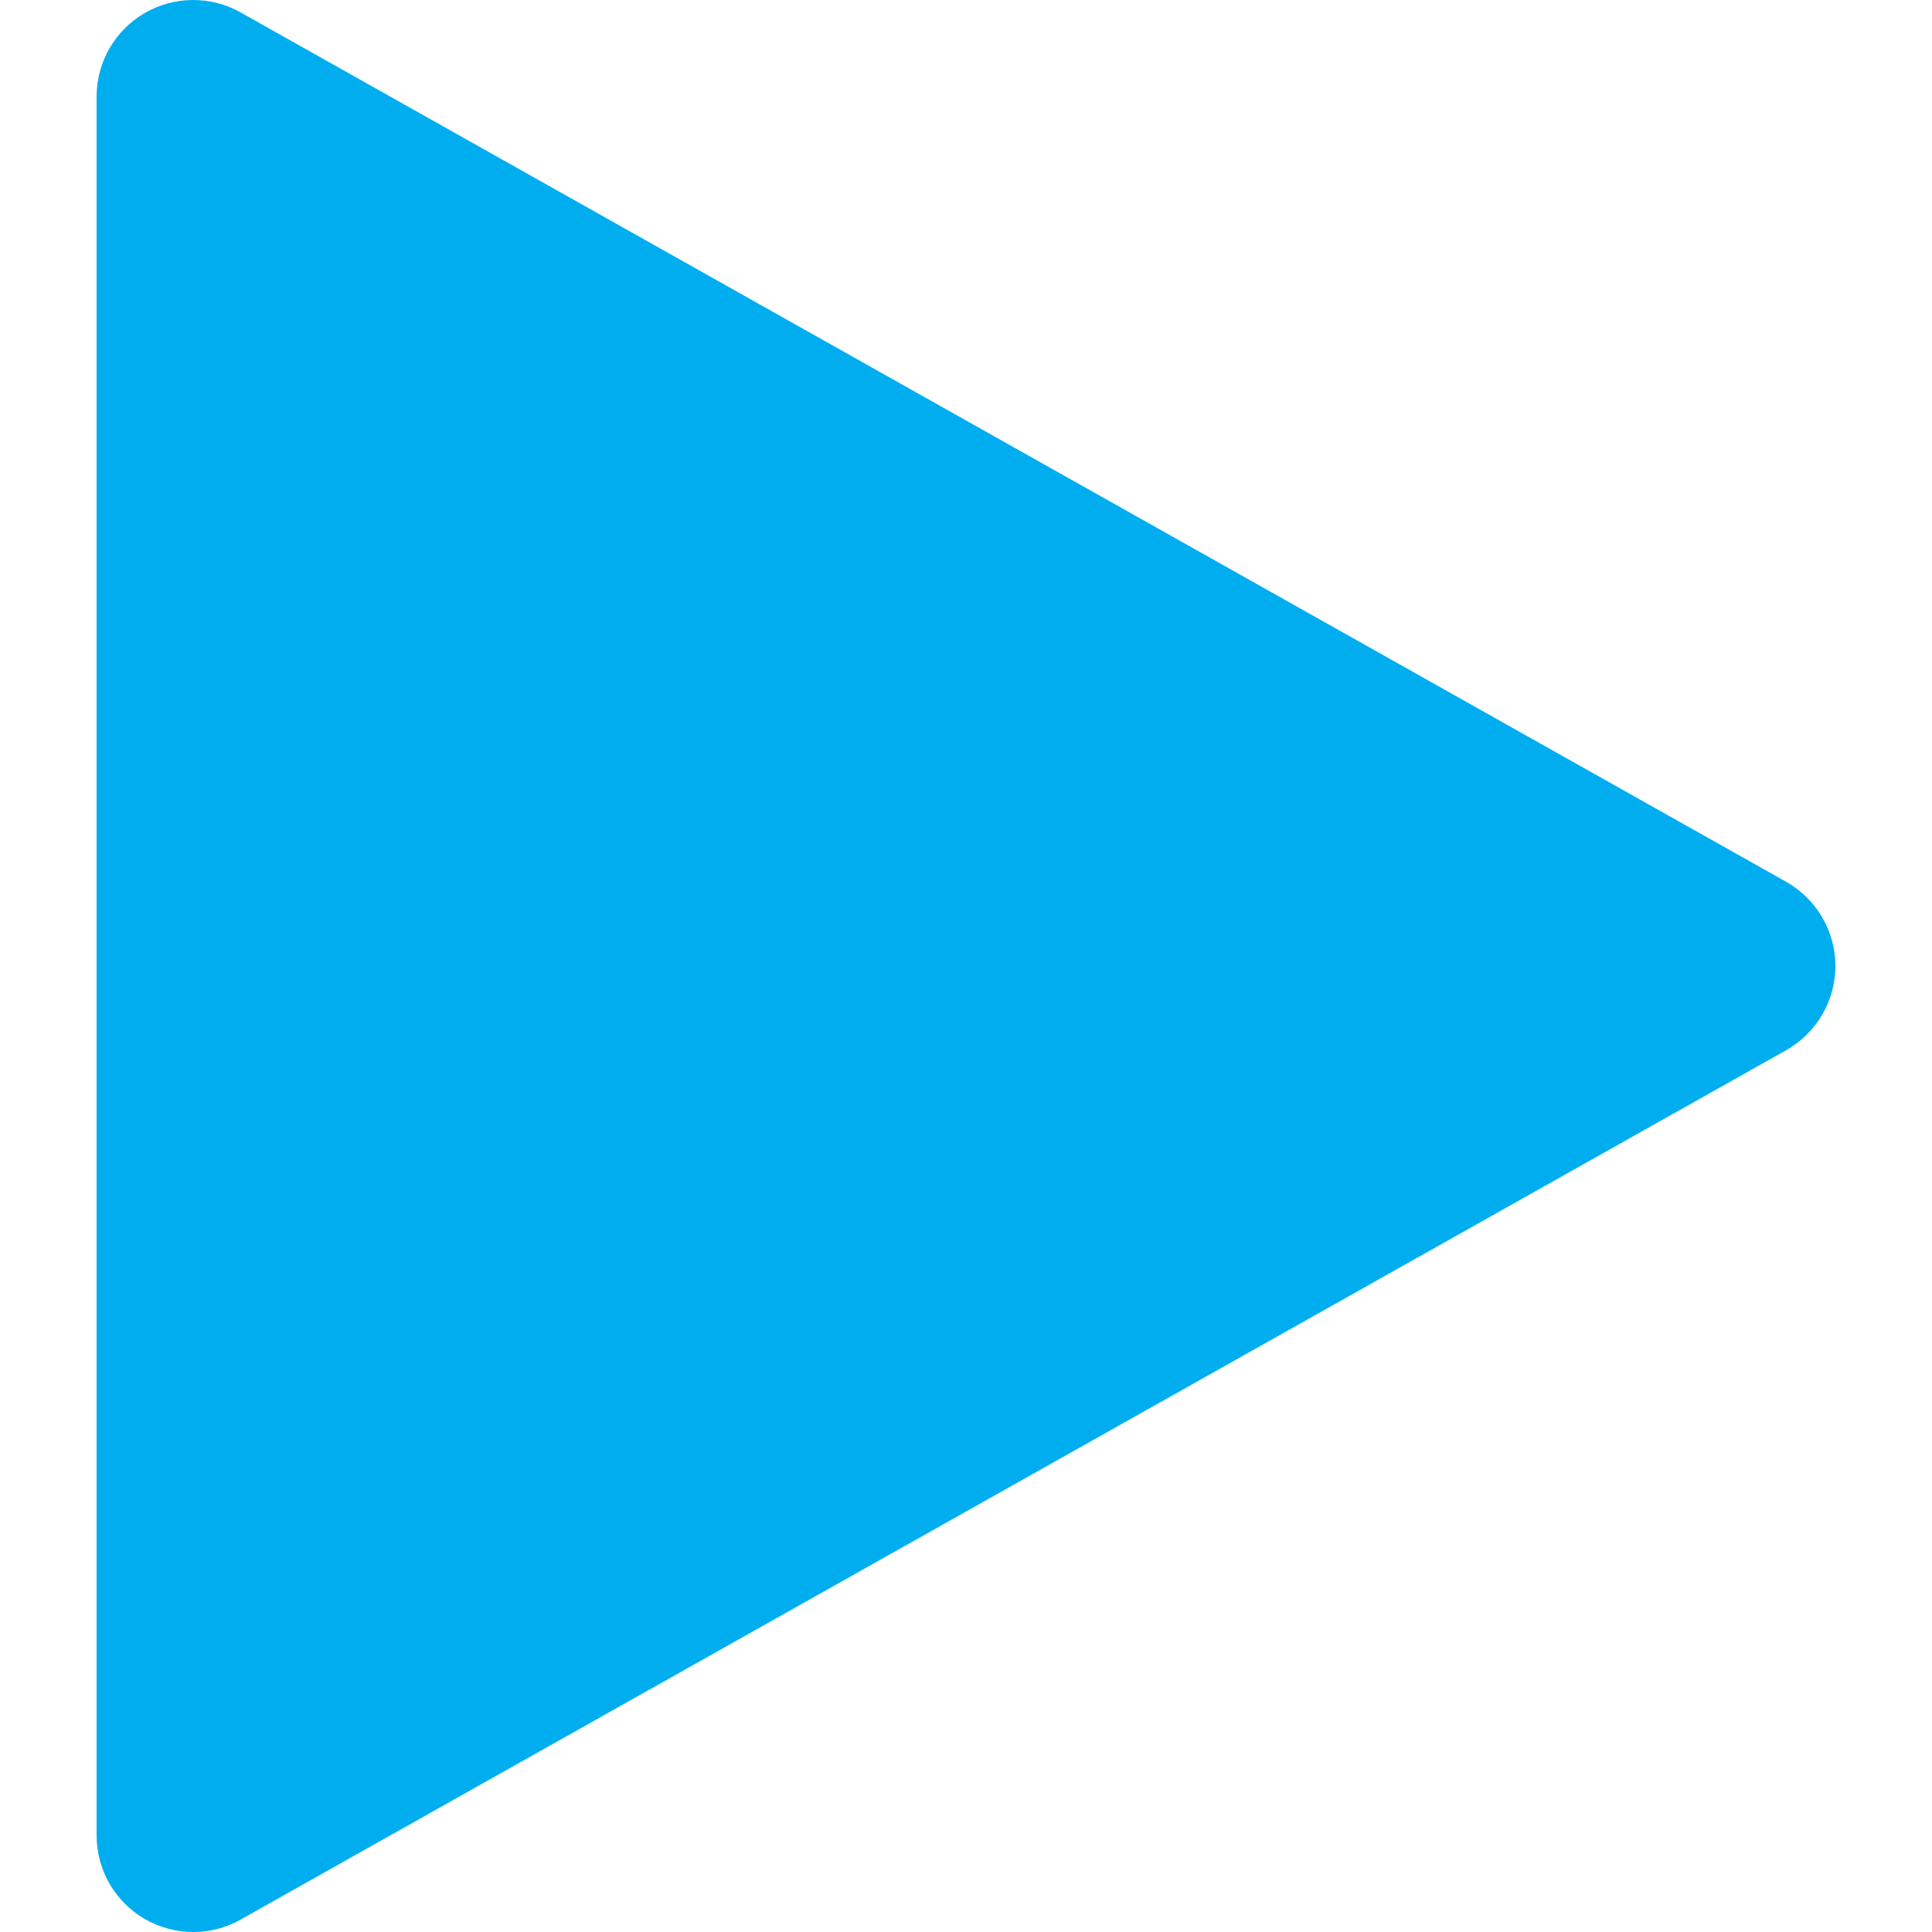
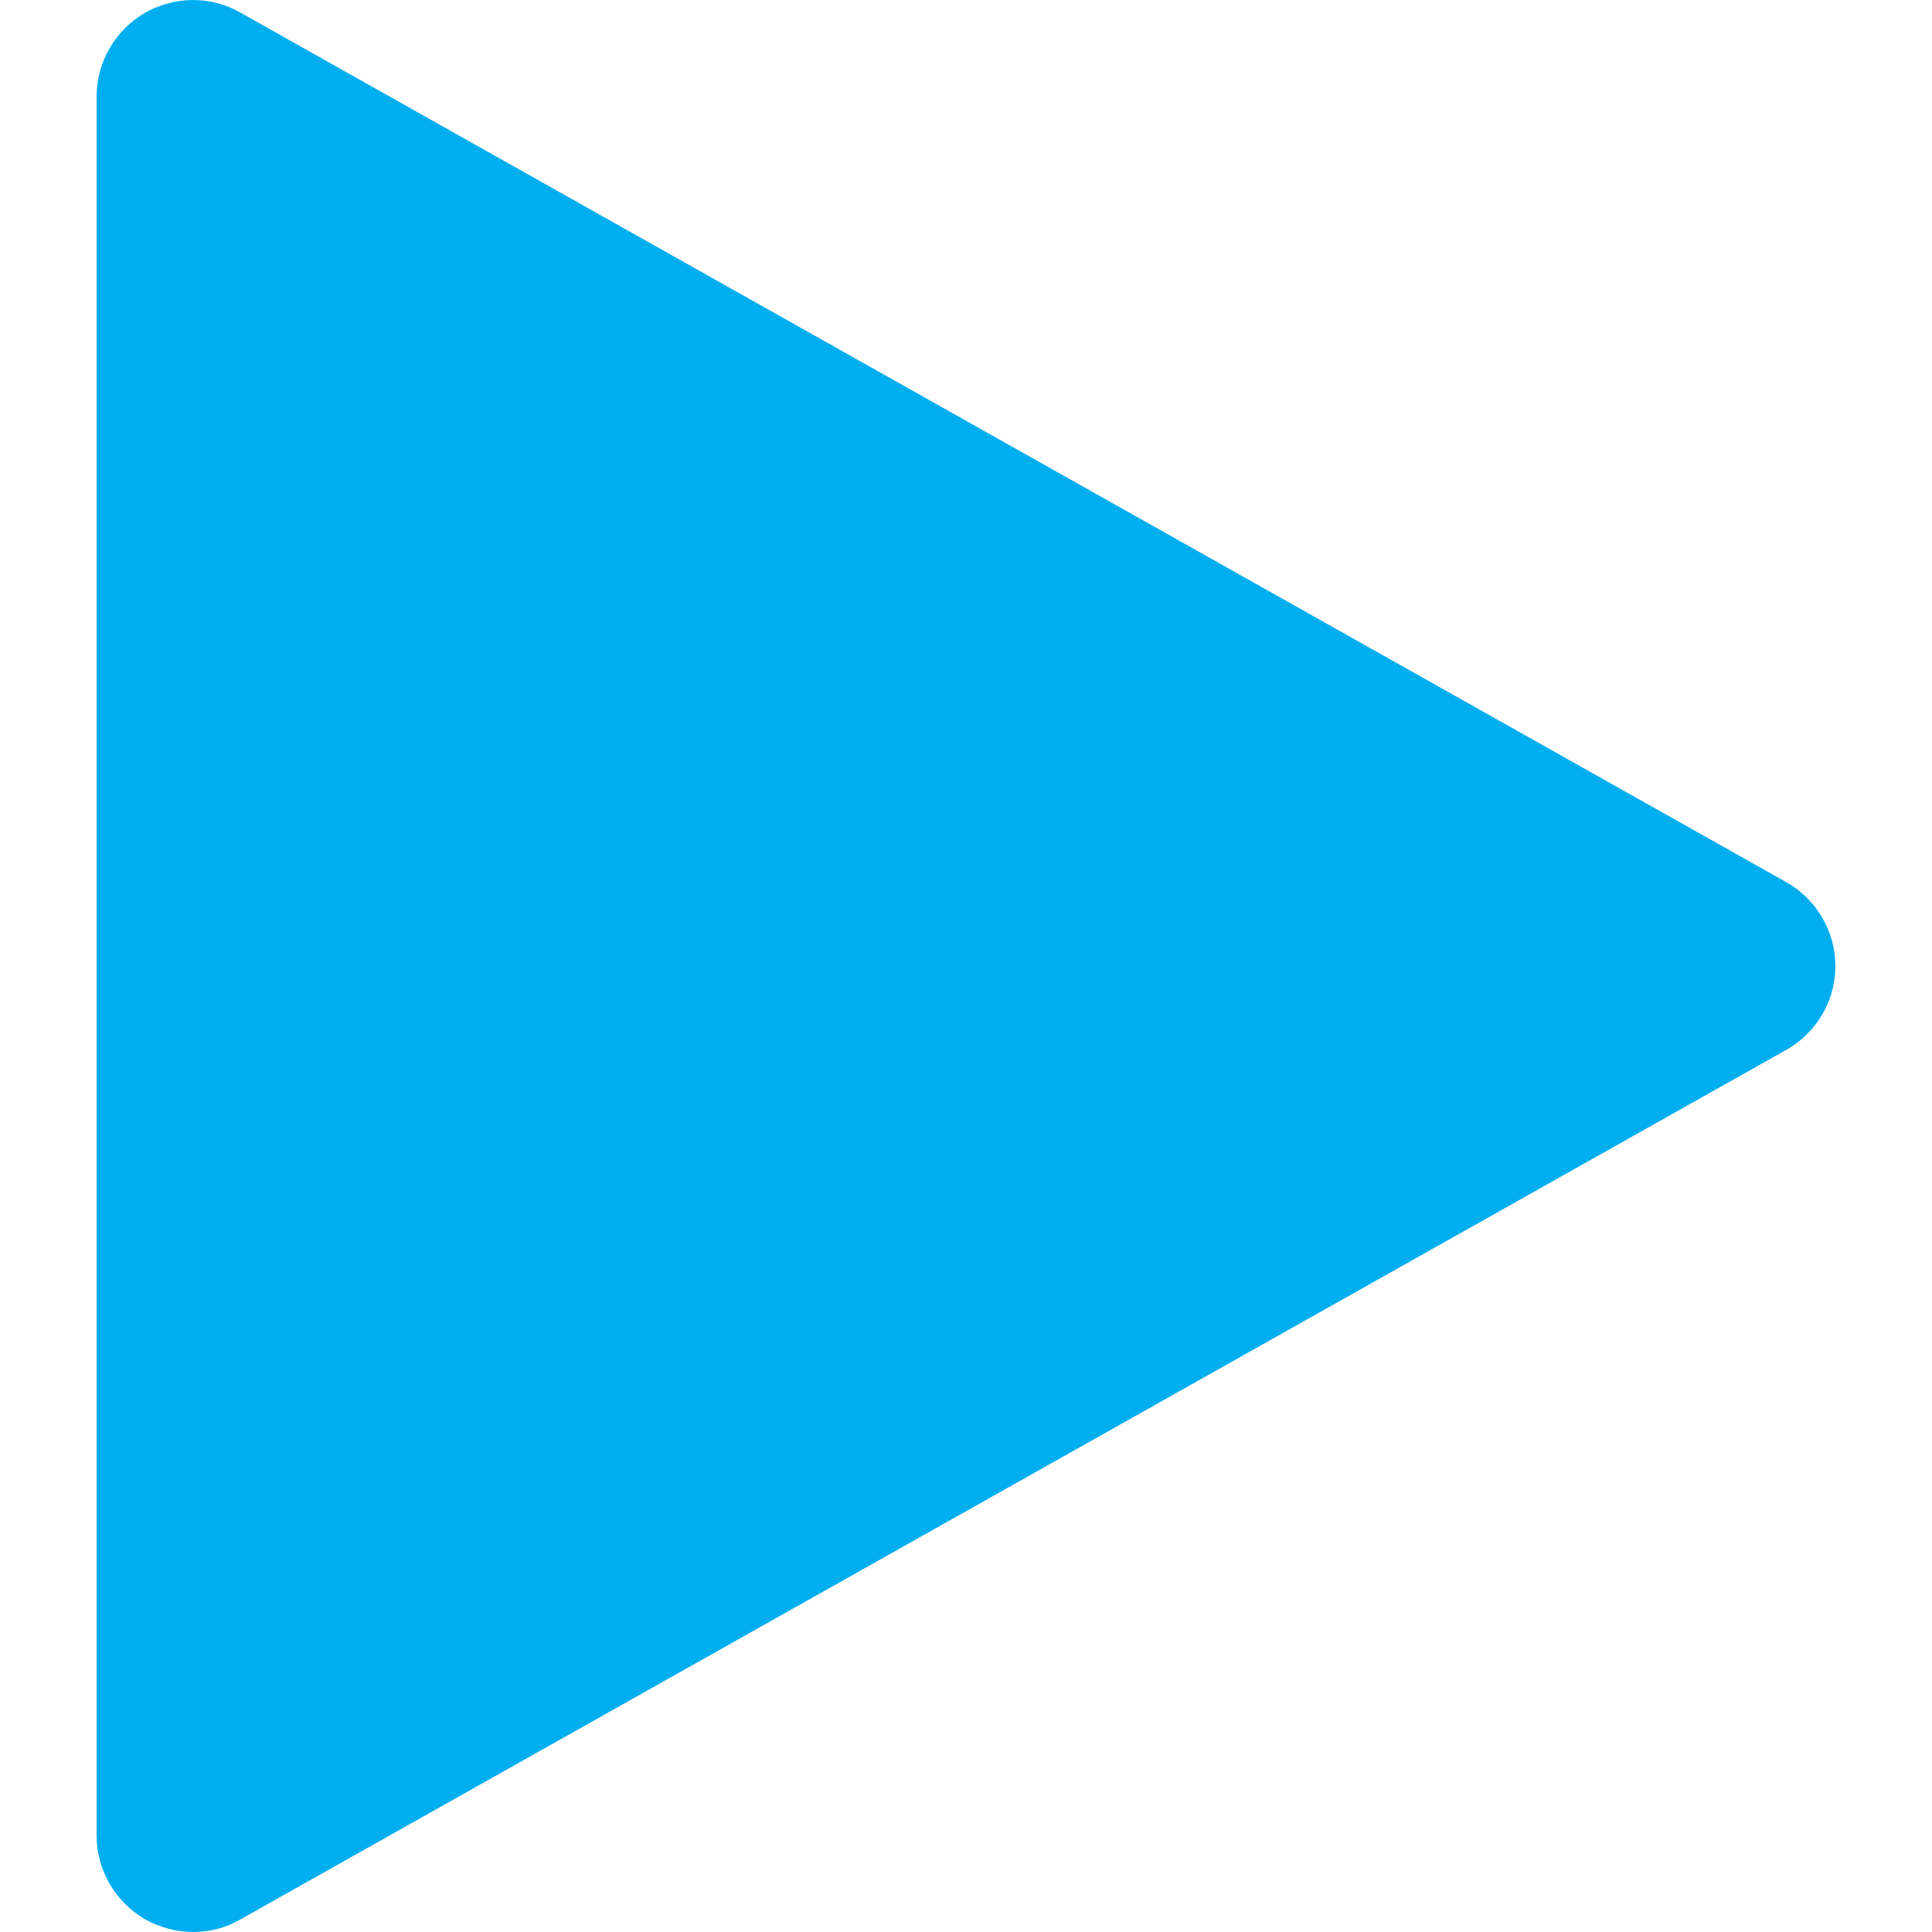
- <svg xmlns="http://www.w3.org/2000/svg" version="1.1" id="Capa_1" x="0px" y="0px" viewBox="0 0 320.001 320.001" style="enable-background:new 0 0 320.001 320.001;" xml:space="preserve">
-   <path fill="#00aeef" d="M295.84,146.049l-256-144c-4.96-2.784-11.008-2.72-15.904,0.128C19.008,5.057,16,10.305,16,16.001v288 c0,5.696,3.008,10.944,7.936,13.824c2.496,1.44,5.28,2.176,8.064,2.176c2.688,0,5.408-0.672,7.84-2.048l256-144 c5.024-2.848,8.16-8.16,8.16-13.952S300.864,148.897,295.84,146.049z" />
+ <svg xmlns="http://www.w3.org/2000/svg" width="15px" height="15px" viewBox="0 0 15 15" version="1.1">
+   <g id="surface1">
+     <path style=" stroke:none;fill-rule:nonzero;fill:rgb(0%,68.235%,93.725%);fill-opacity:1;" d="M 13.867 6.848 L 1.867 0.098 C 1.637 -0.035 1.352 -0.031 1.121 0.102 C 0.891 0.238 0.75 0.484 0.75 0.75 L 0.75 14.25 C 0.75 14.516 0.891 14.762 1.121 14.898 C 1.238 14.965 1.371 15 1.5 15 C 1.625 15 1.754 14.969 1.867 14.902 L 13.867 8.152 C 14.102 8.02 14.25 7.773 14.25 7.5 C 14.25 7.23 14.102 6.98 13.867 6.848 Z M 13.867 6.848 " />
+   </g>
</svg>
